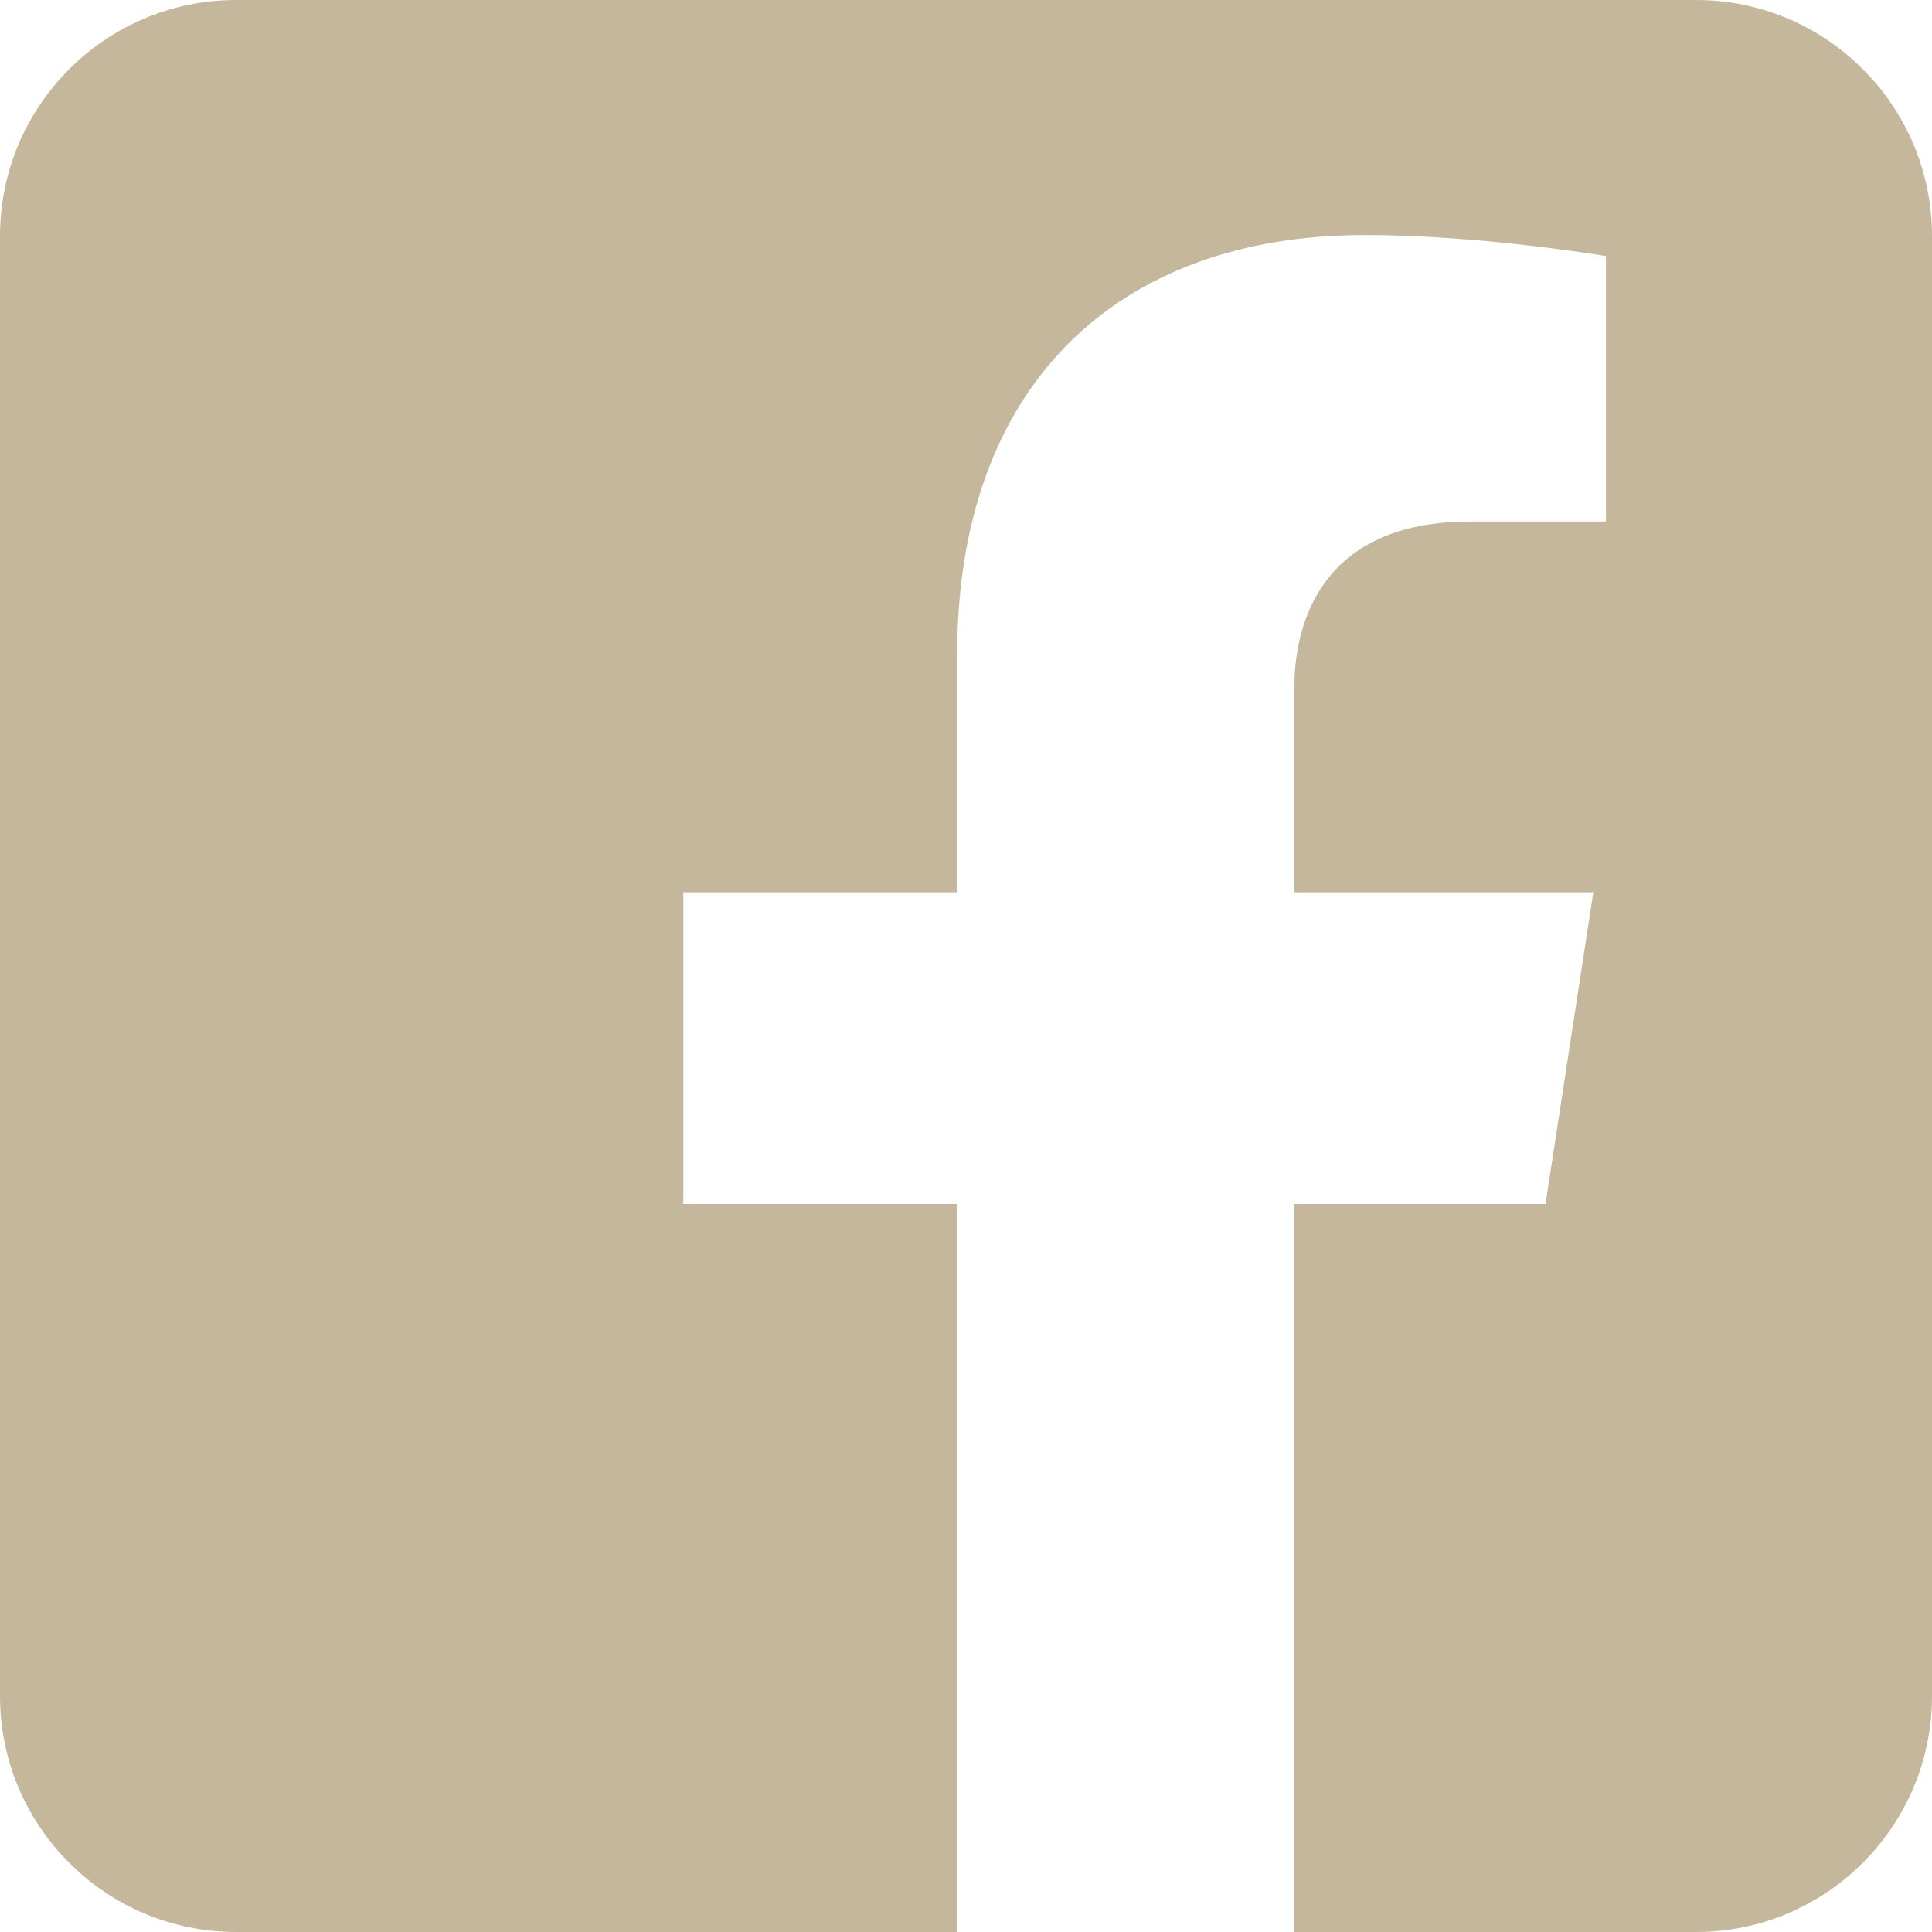
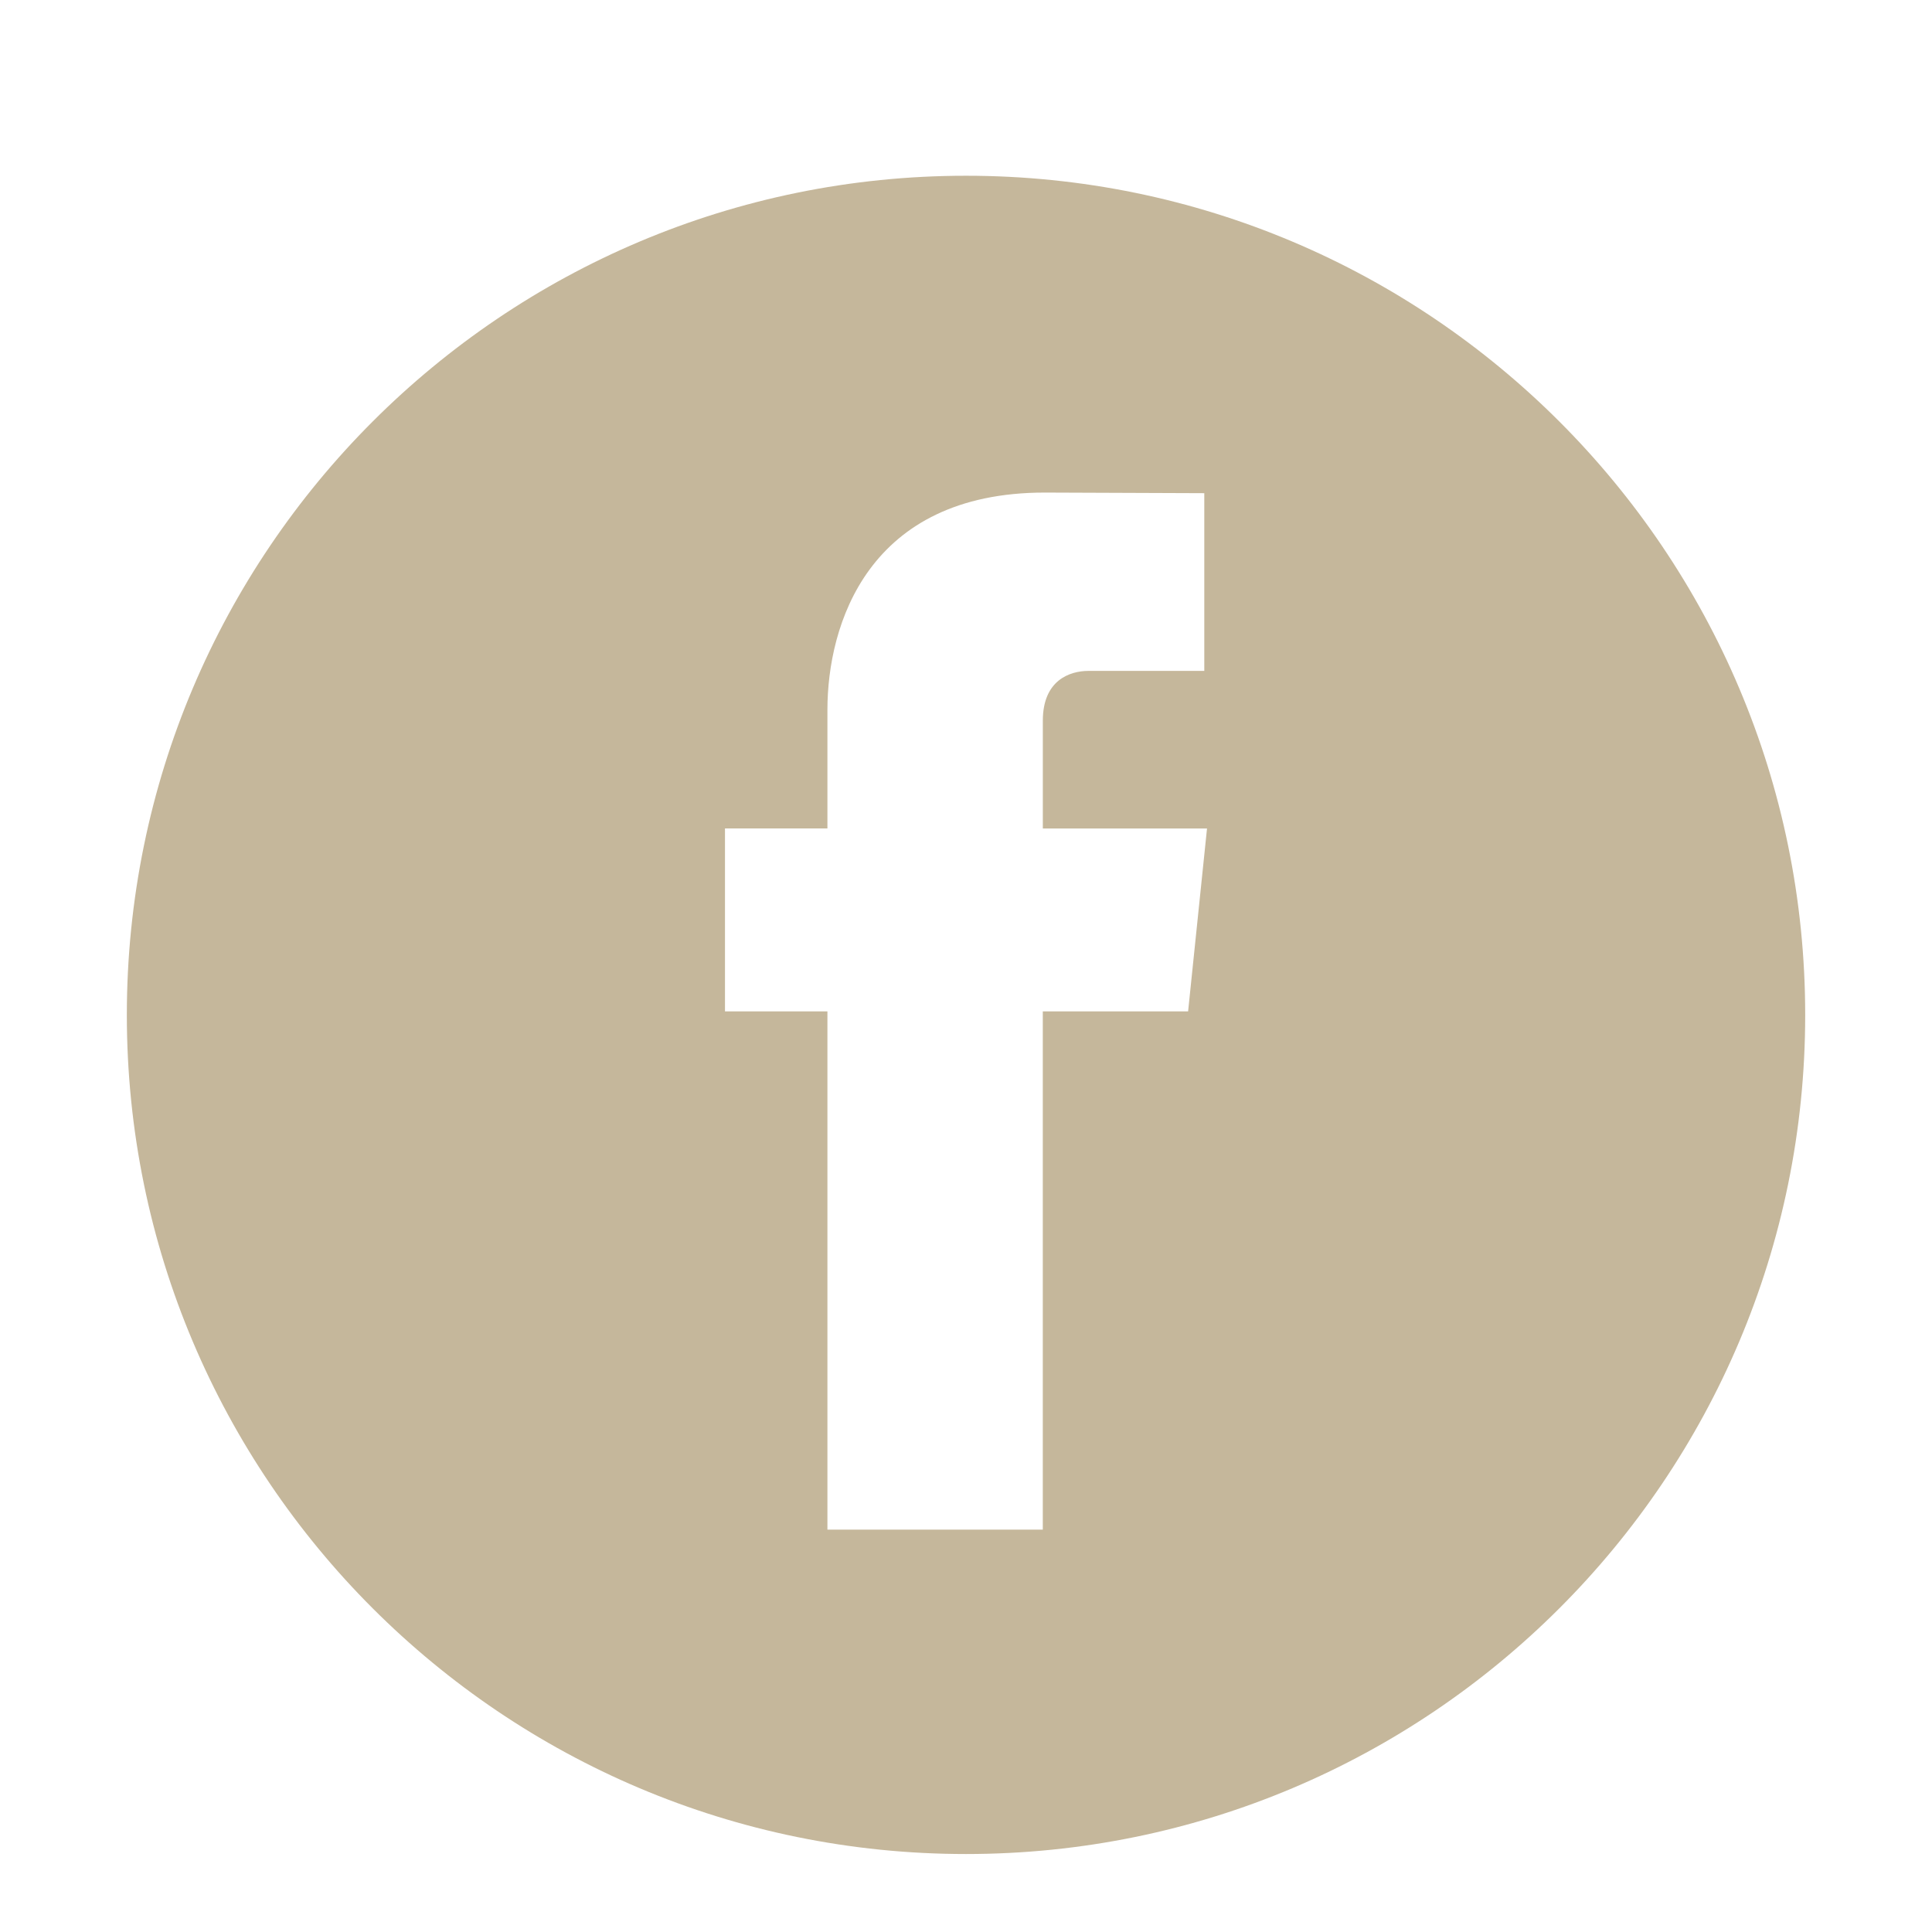
- <svg xmlns="http://www.w3.org/2000/svg" height="100%" style="fill-rule:evenodd;clip-rule:evenodd;stroke-linejoin:round;stroke-miterlimit:2;" version="1.1" viewBox="0 0 512 512" width="100%" xml:space="preserve">
-   <path d="M449.446,0c34.525,0 62.554,28.03 62.554,62.554l0,386.892c0,34.524 -28.03,62.554 -62.554,62.554l-106.468,0l0,-192.915l66.6,0l12.672,-82.621l-79.272,0l0,-53.617c0,-22.603 11.073,-44.636 46.58,-44.636l36.042,0l0,-70.34c0,0 -32.71,-5.582 -63.982,-5.582c-65.288,0 -107.96,39.569 -107.96,111.204l0,62.971l-72.573,0l0,82.621l72.573,0l0,192.915l-191.104,0c-34.524,0 -62.554,-28.03 -62.554,-62.554l0,-386.892c0,-34.524 28.029,-62.554 62.554,-62.554l386.892,0Z" fill="#c5b79b" />
+ <svg xmlns="http://www.w3.org/2000/svg" enable-background="new 0 0 56.693 56.693" height="56.693px" id="Layer_1" version="1.1" viewBox="0 0 56.693 56.693" width="56.693px" xml:space="preserve">
+   <path d="M28.347,5.157c-13.6,0-24.625,11.027-24.625,24.625c0,13.6,11.025,24.623,24.625,24.623c13.6,0,24.625-11.023,24.625-24.623  C52.972,16.184,41.946,5.157,28.347,5.157z M34.864,29.679h-4.264c0,6.814,0,15.207,0,15.207h-6.32c0,0,0-8.307,0-15.207h-3.006  V24.31h3.006v-3.479c0-2.49,1.182-6.377,6.379-6.377l4.68,0.018v5.215c0,0-2.846,0-3.398,0c-0.555,0-1.34,0.277-1.34,1.461v3.163  h4.818L34.864,29.679z" fill="#c5b79b" />
</svg>
